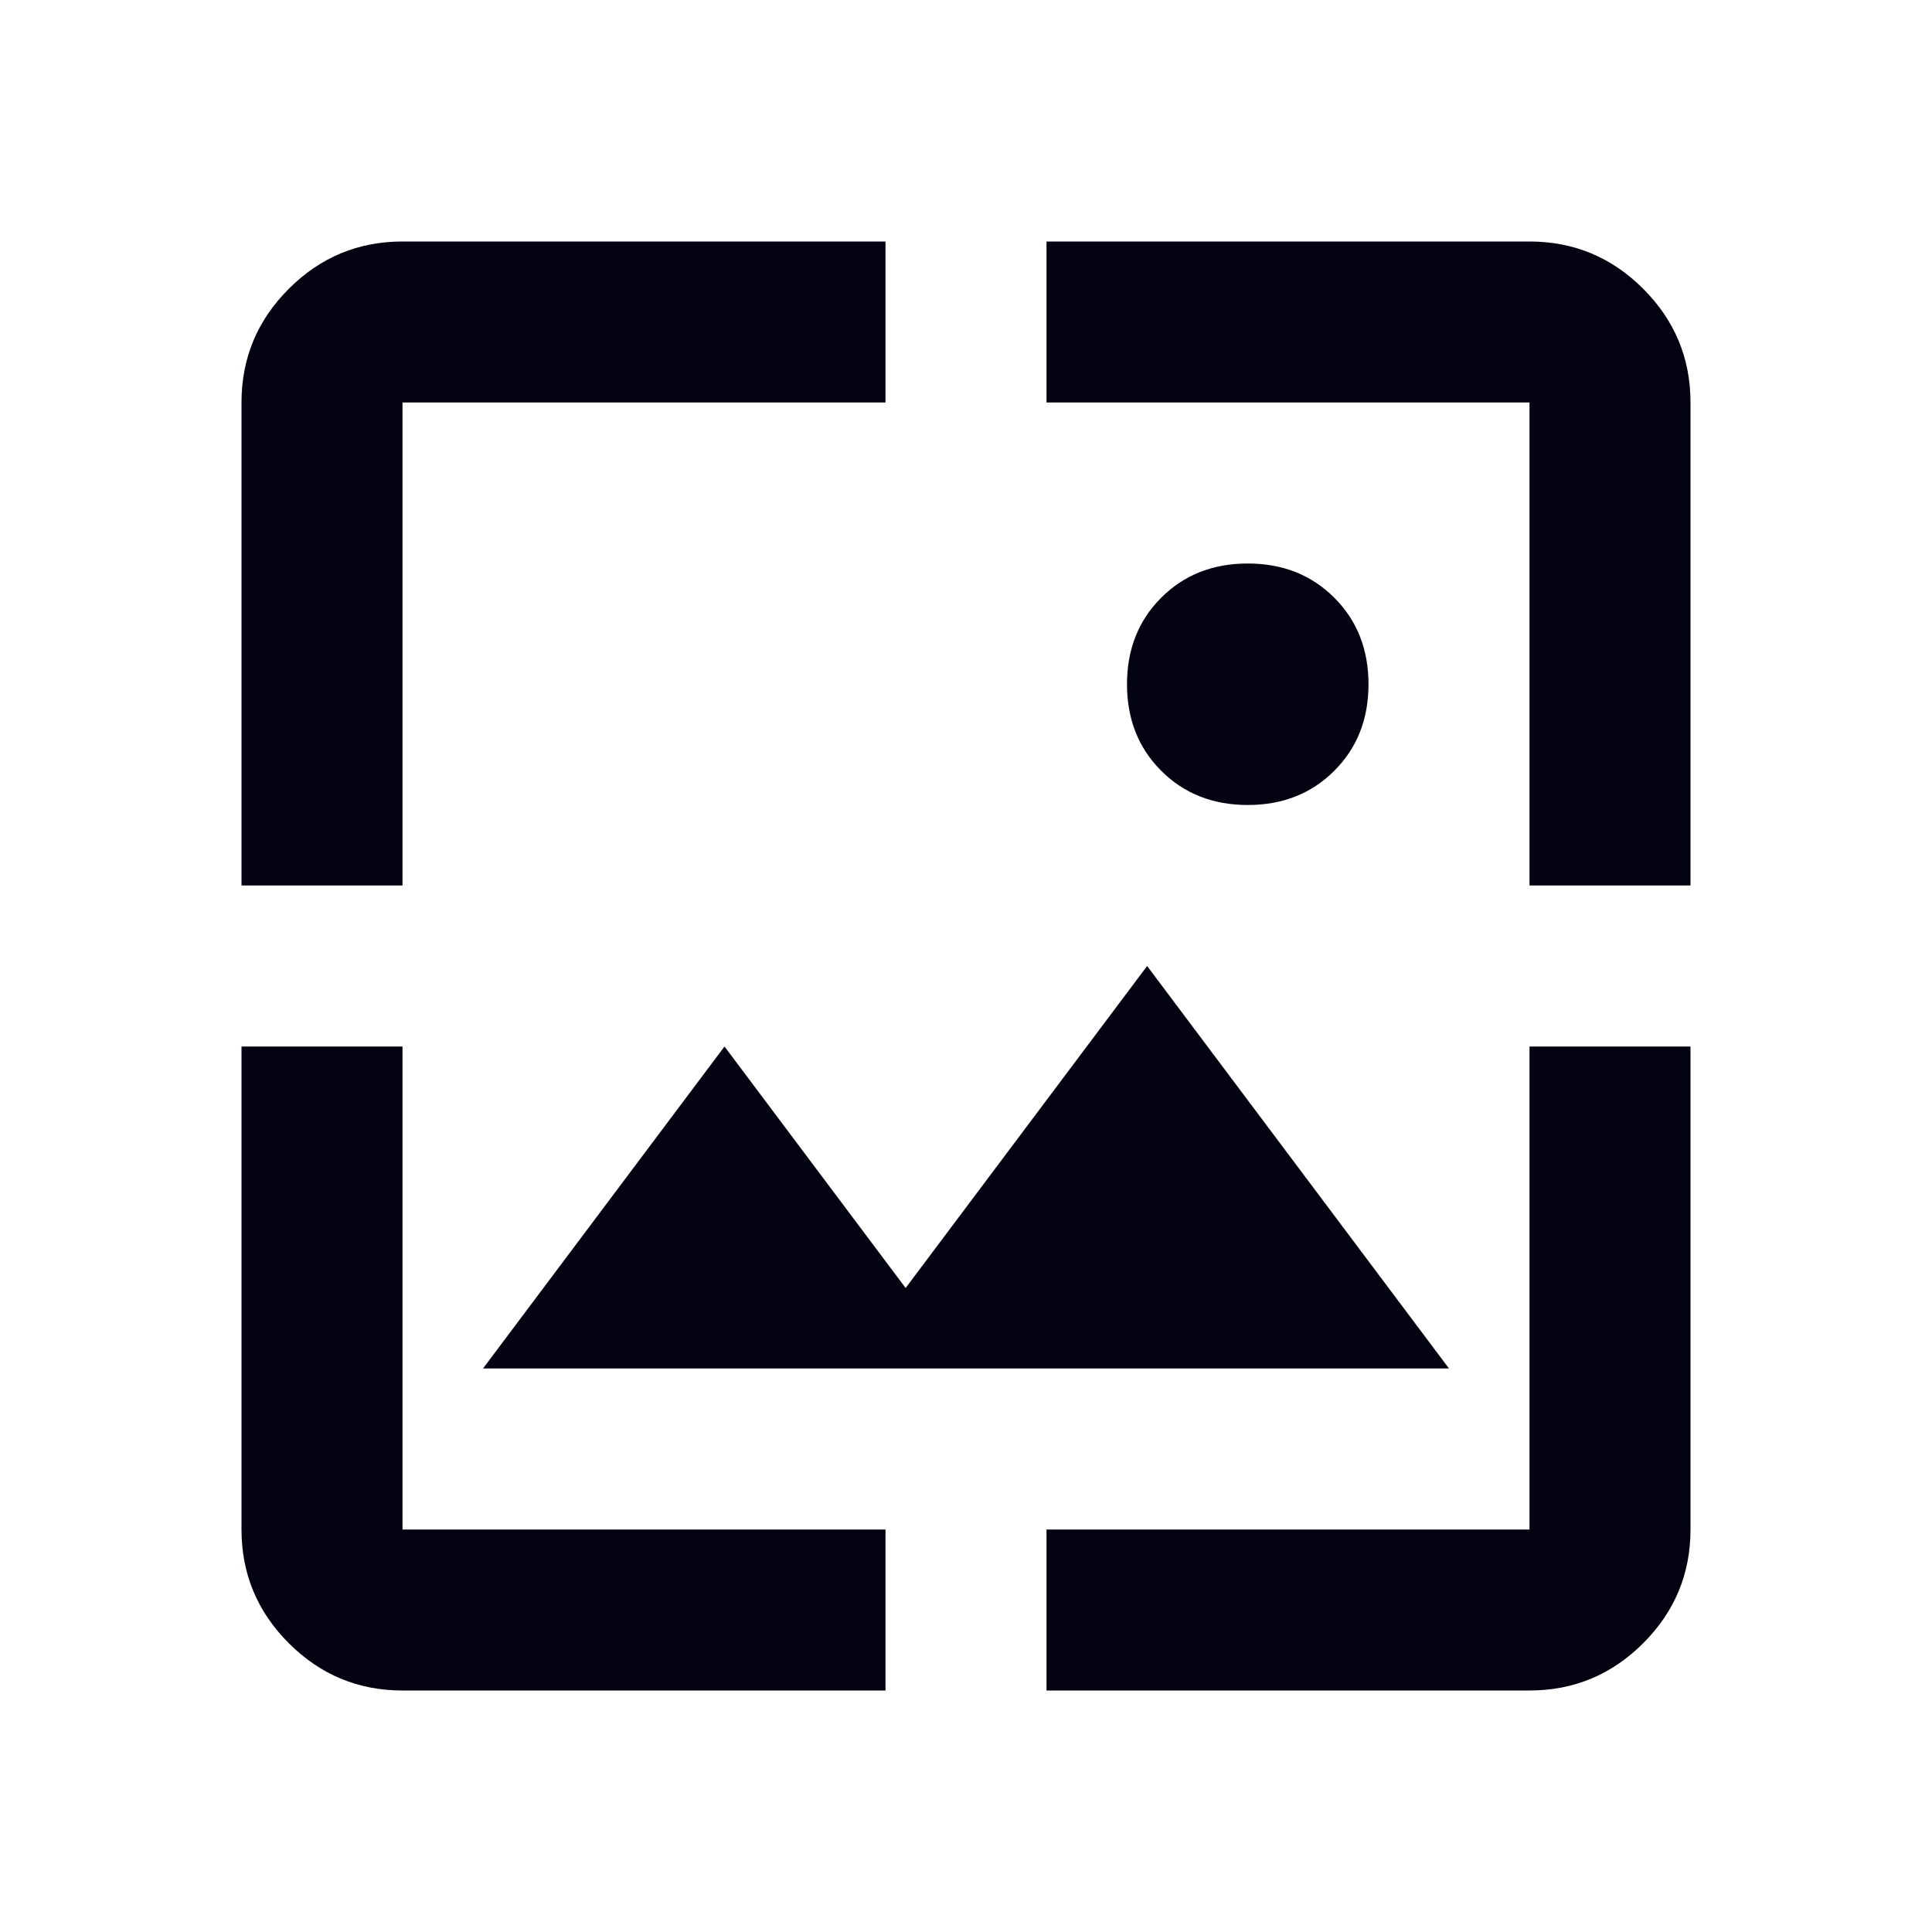
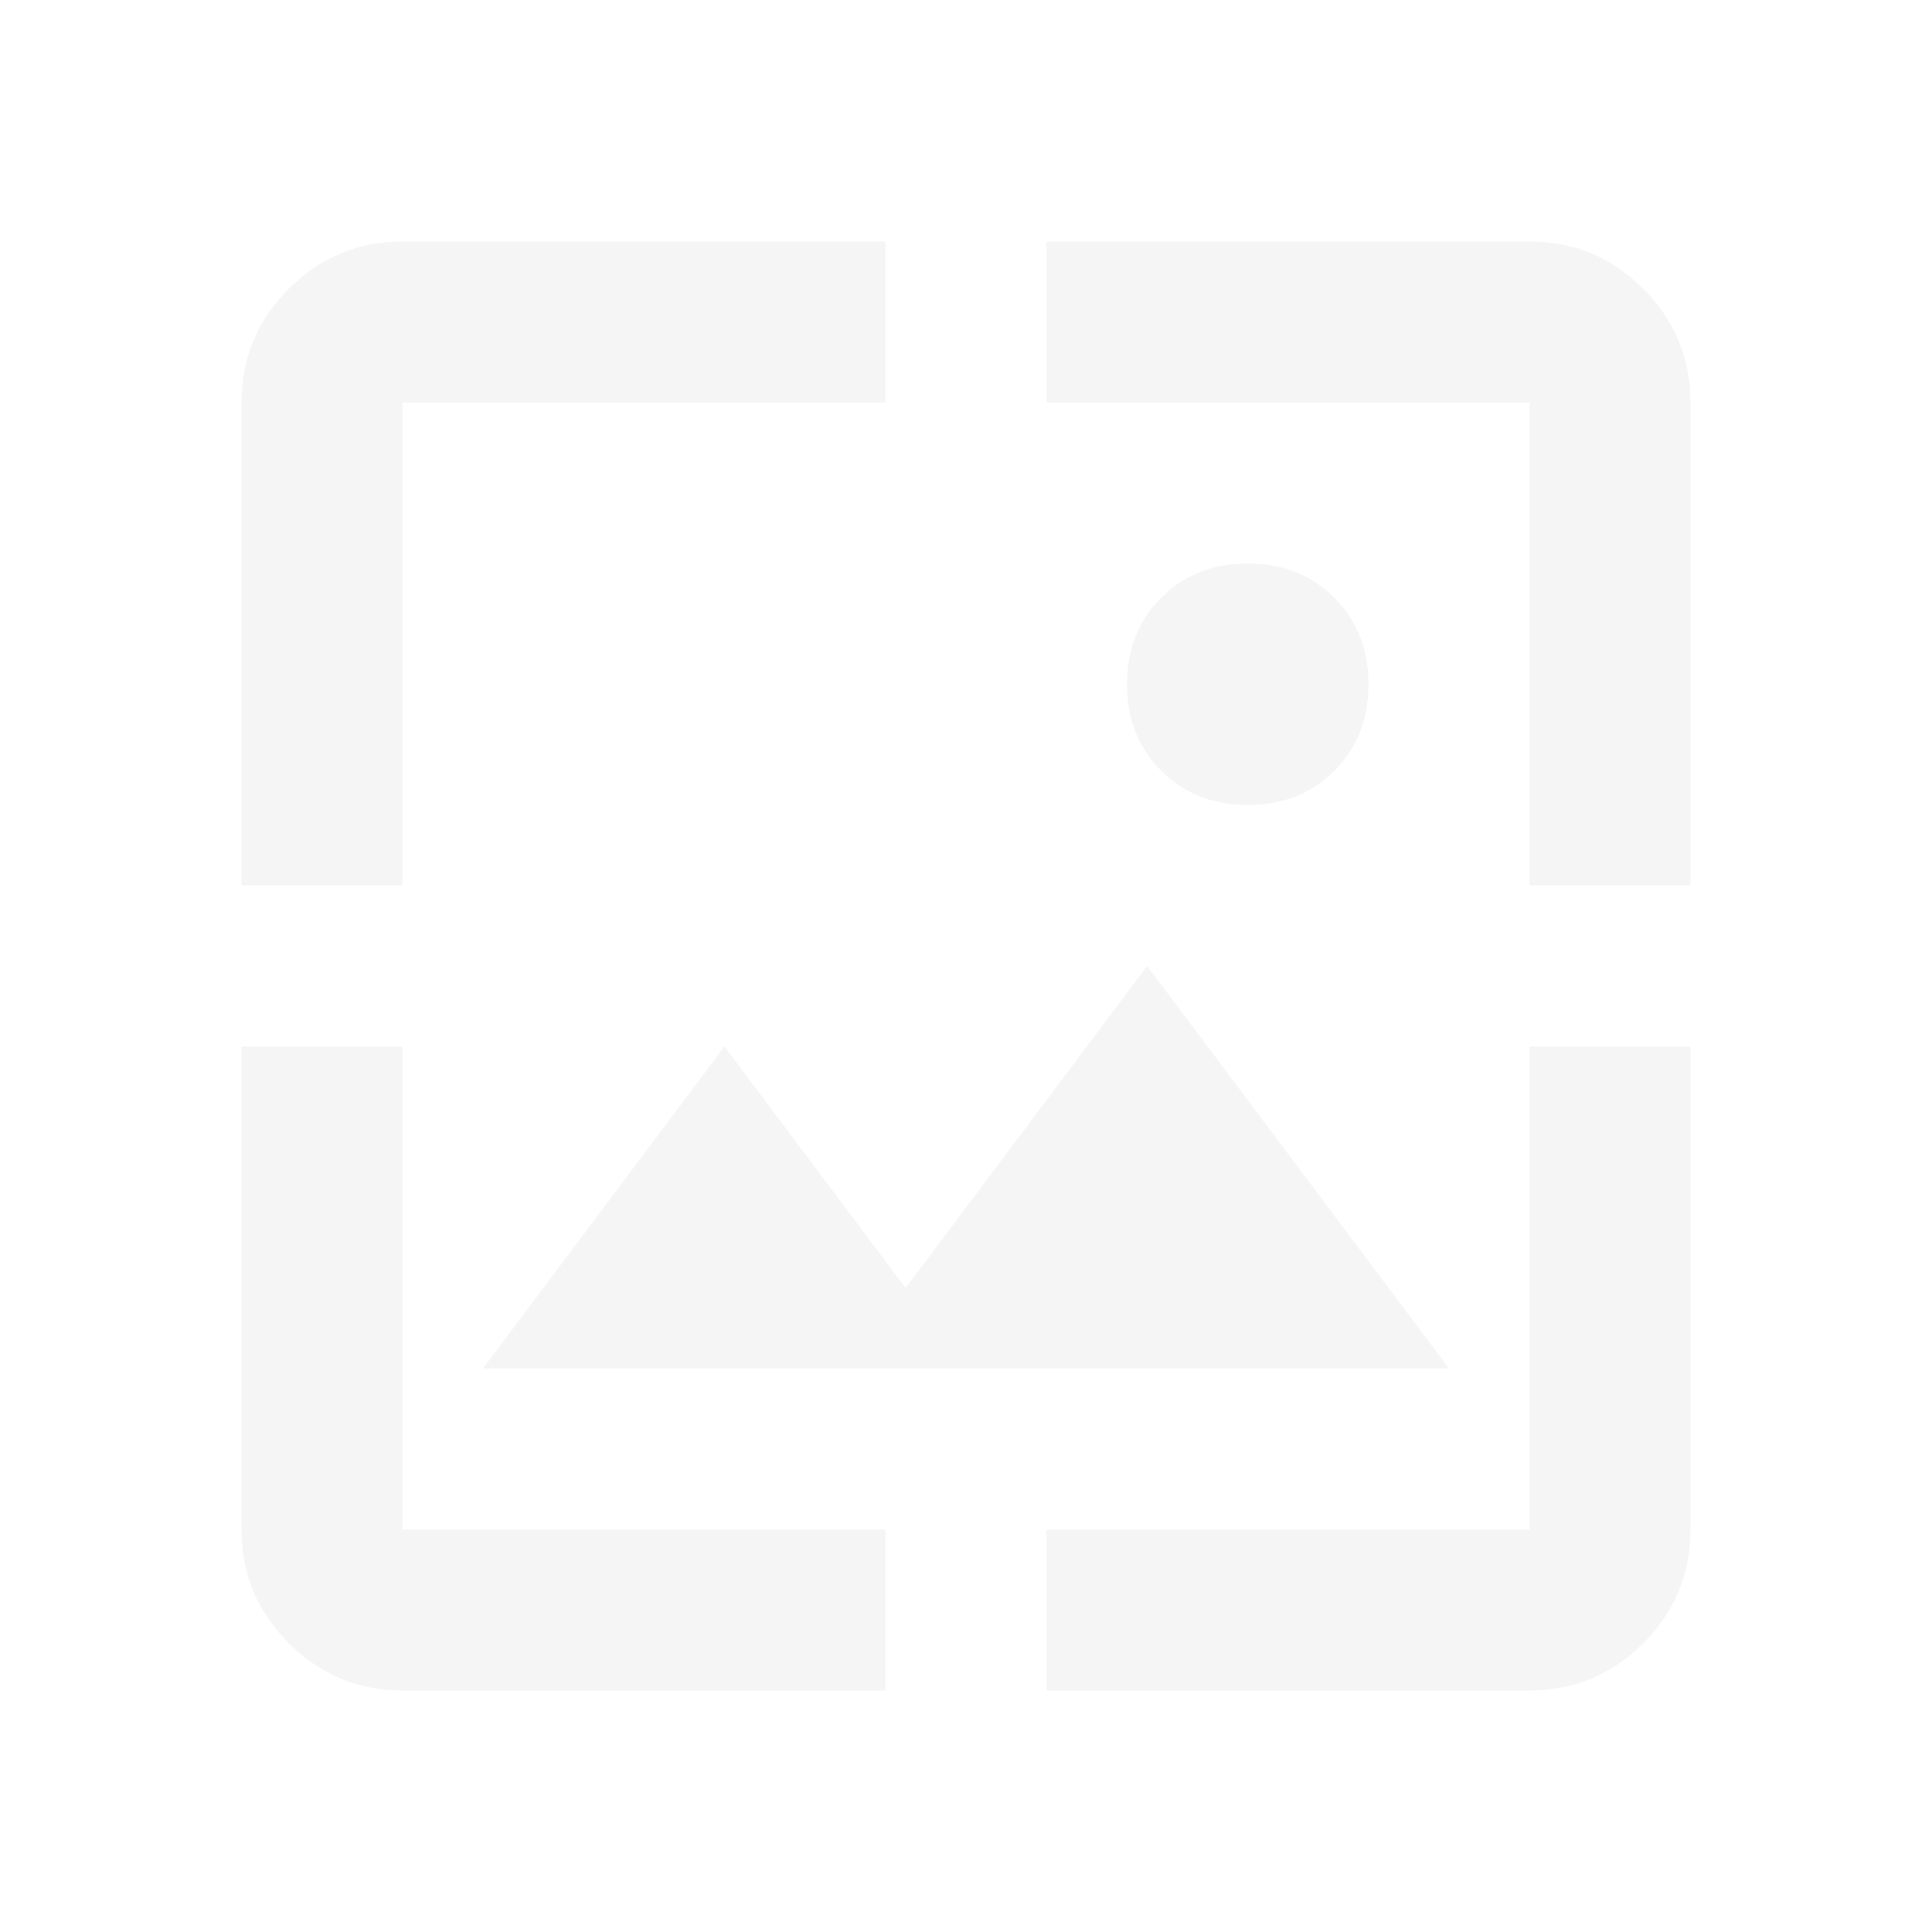
- <svg xmlns="http://www.w3.org/2000/svg" height="24px" viewBox="0 -960 960 960" width="24px" fill="#040311">
+ <svg xmlns="http://www.w3.org/2000/svg" height="24px" viewBox="0 -960 960 960" width="24px" fill="whitesmoke">
  <path d="M200-120q-33 0-56.5-23.5T120-200v-240h80v240h240v80H200Zm320 0v-80h240v-240h80v240q0 33-23.5 56.5T760-120H520ZM240-280l120-160 90 120 120-160 150 200H240ZM120-520v-240q0-33 23.5-56.5T200-840h240v80H200v240h-80Zm640 0v-240H520v-80h240q33 0 56.5 23.5T840-760v240h-80Zm-140-40q-26 0-43-17t-17-43q0-26 17-43t43-17q26 0 43 17t17 43q0 26-17 43t-43 17Z" />
</svg>
